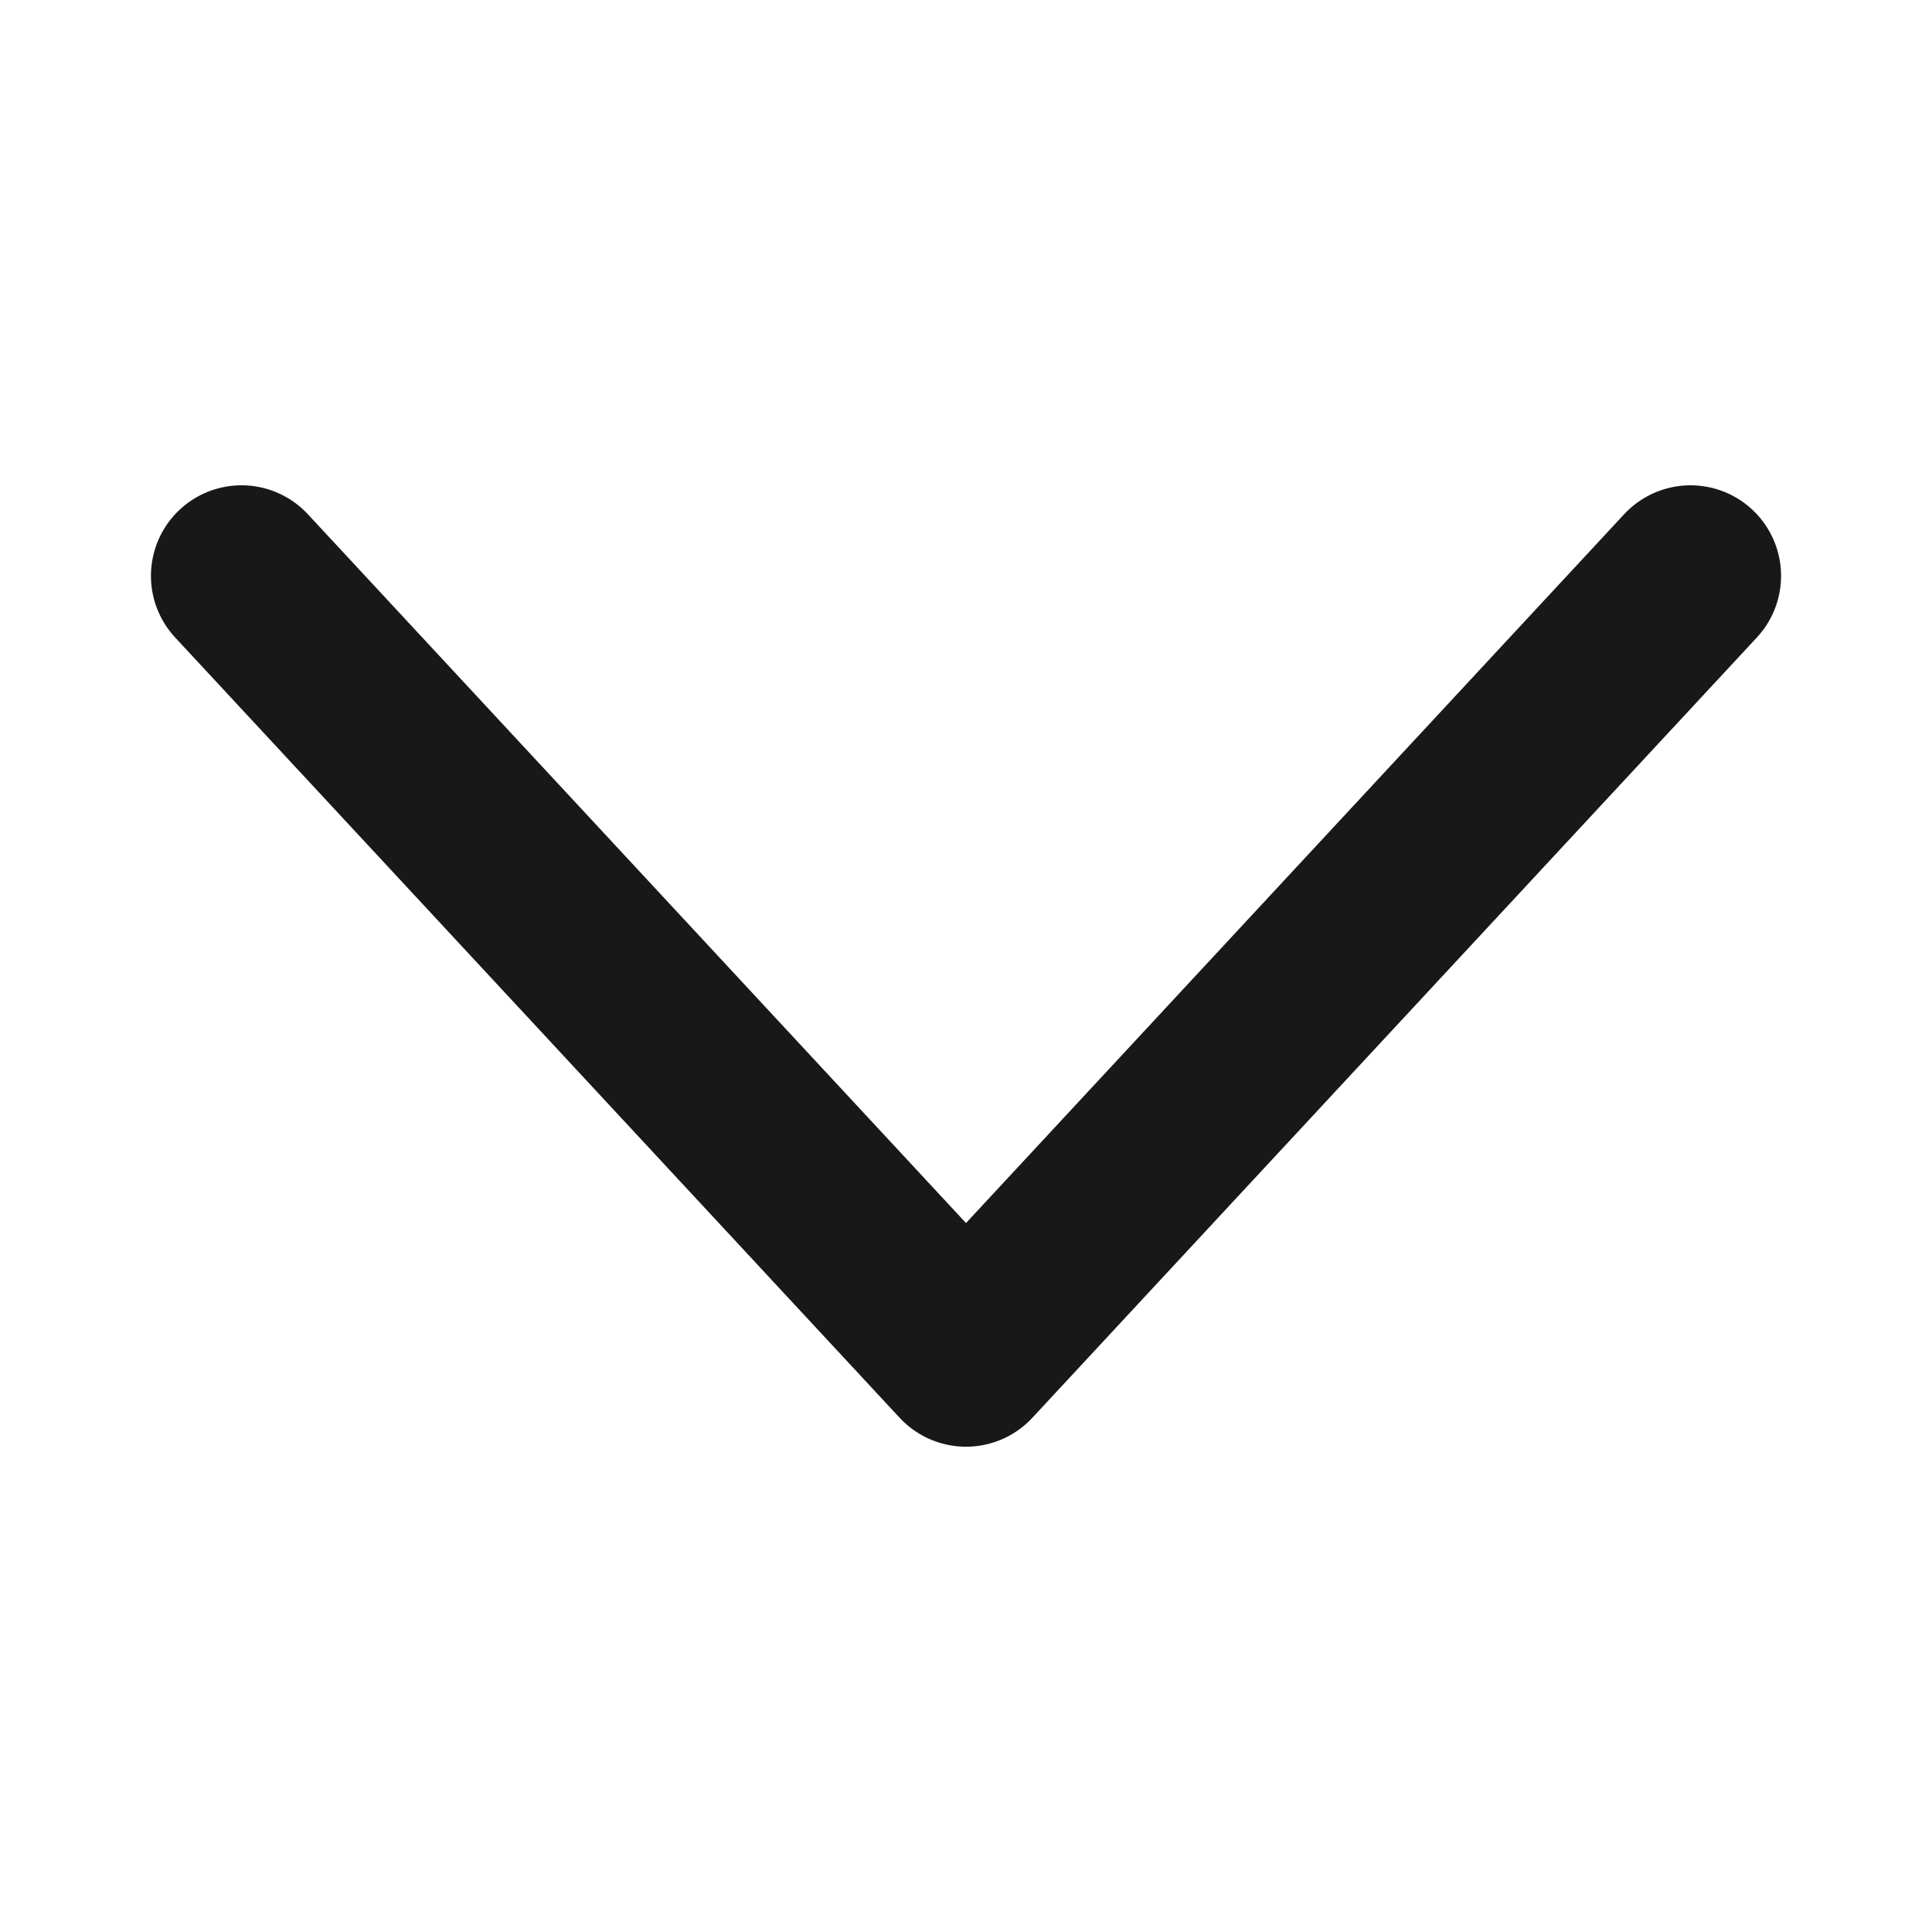
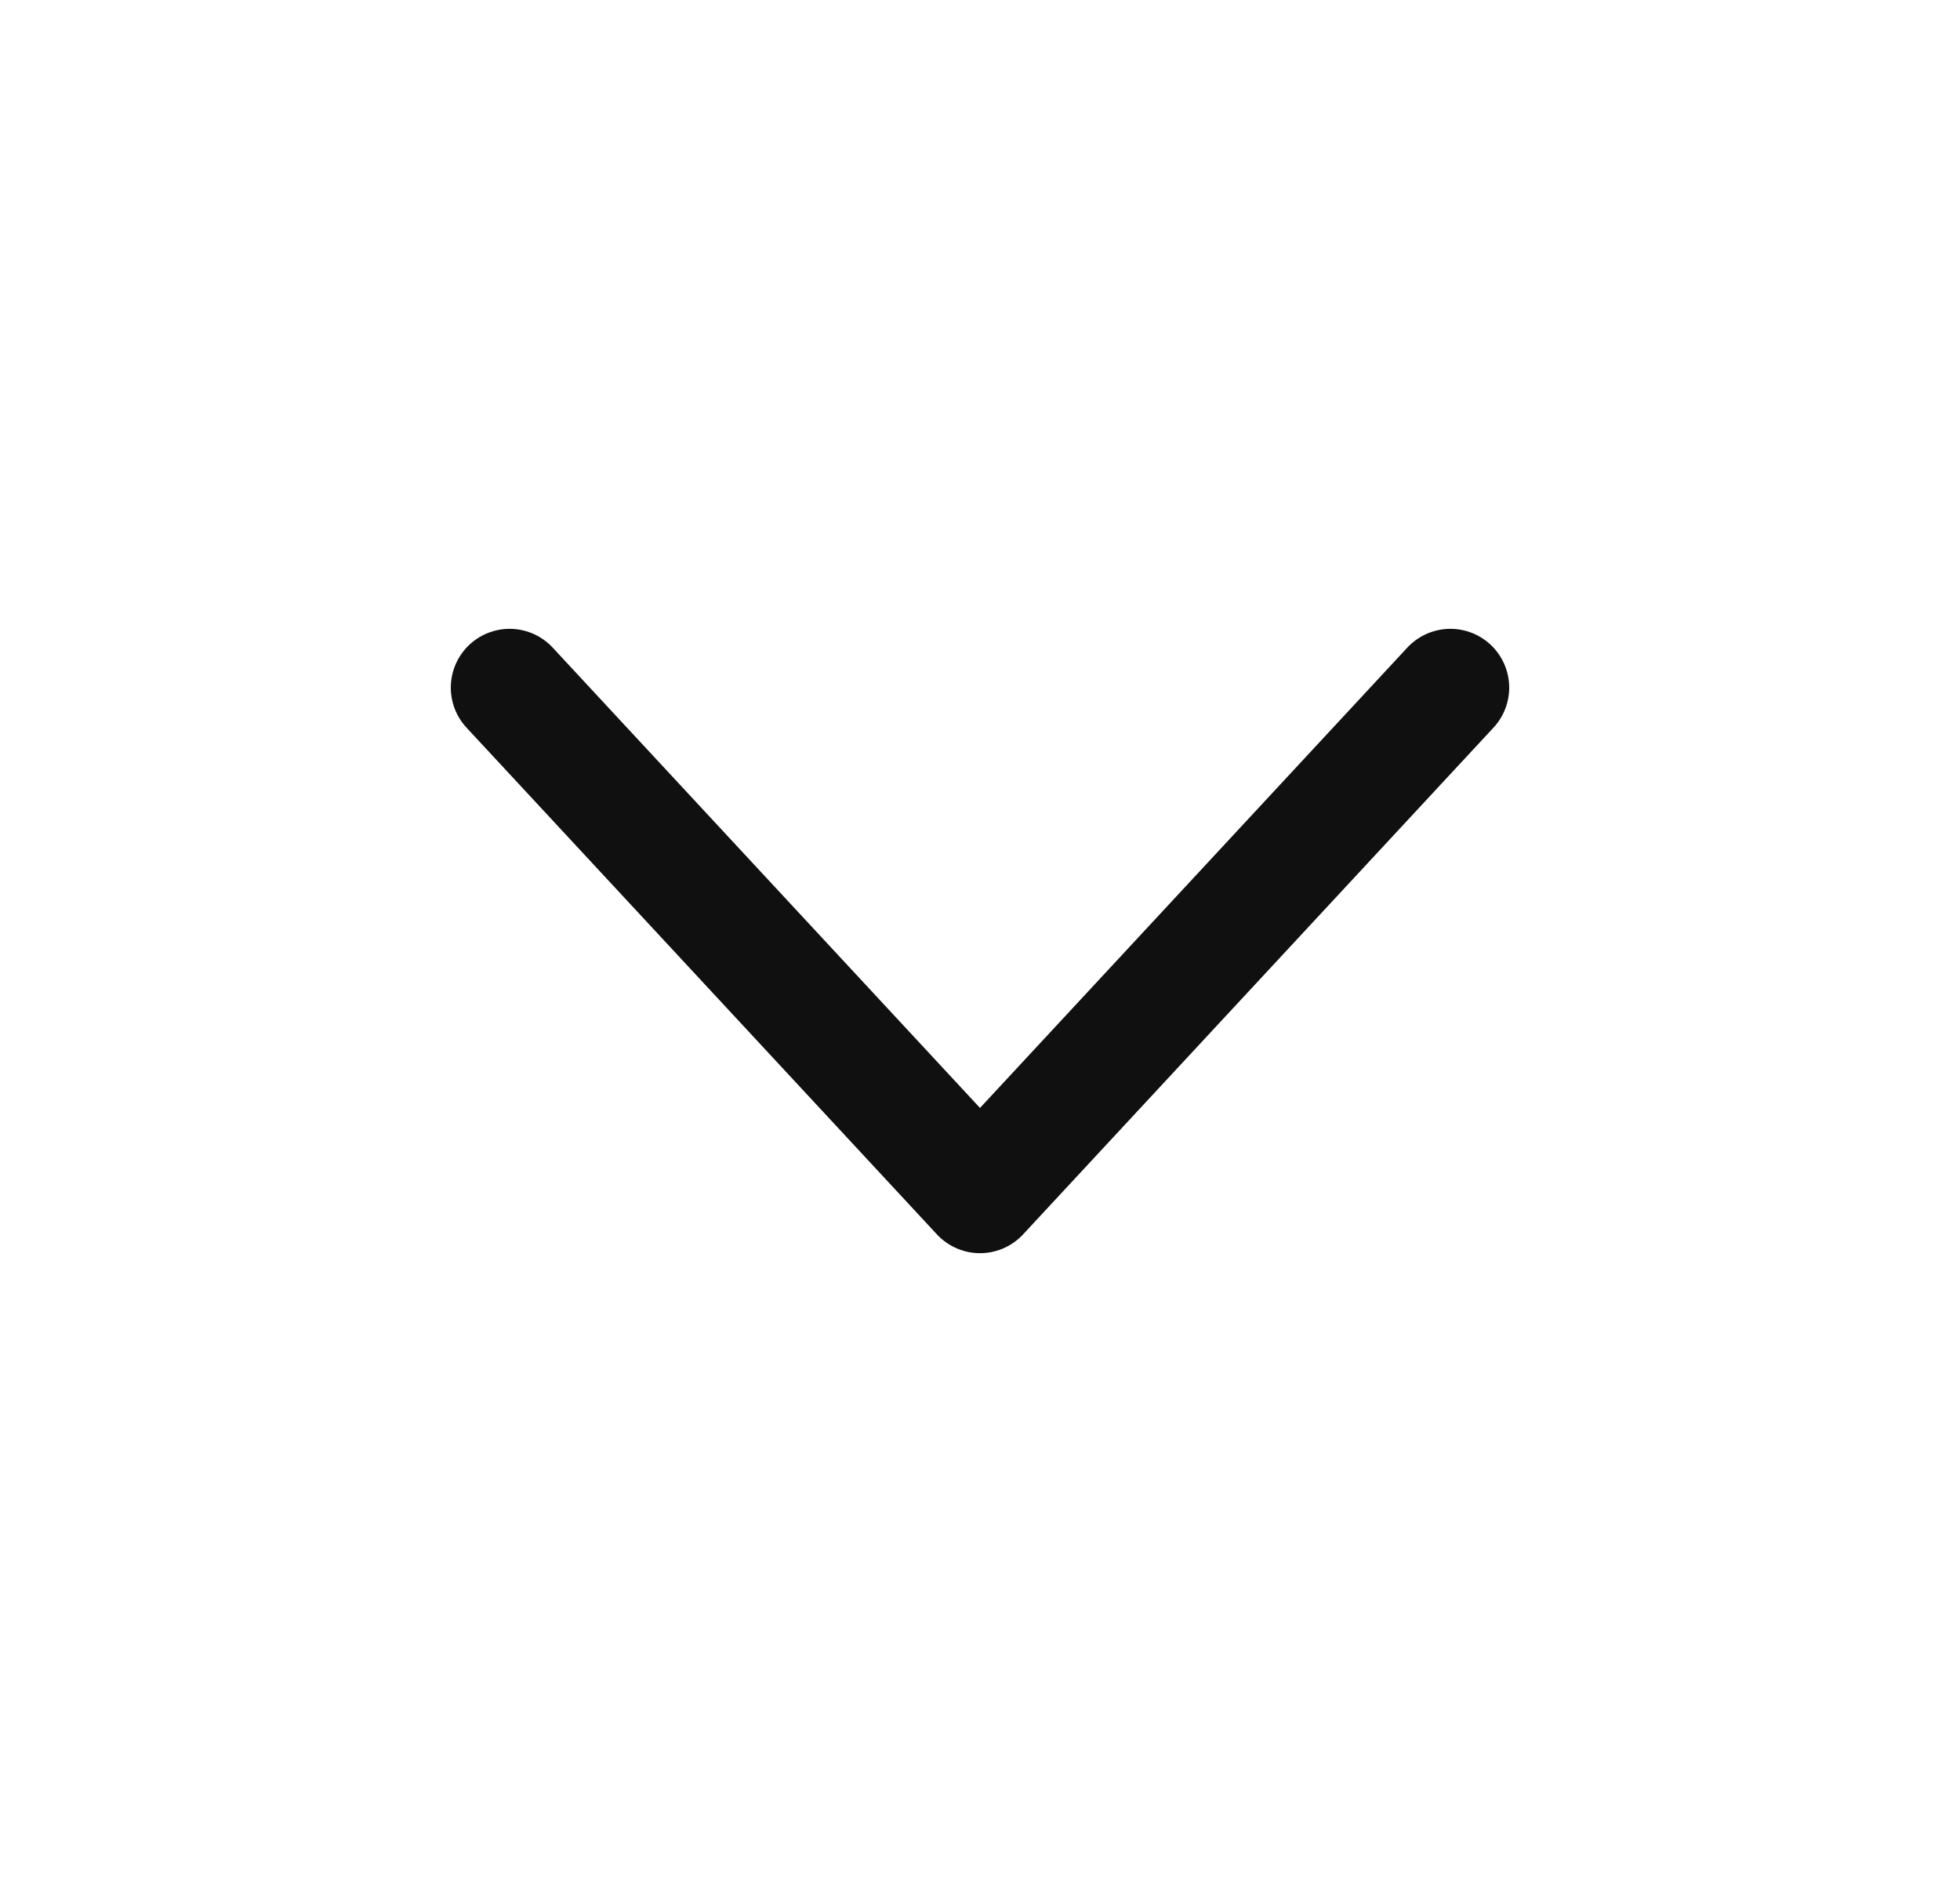
- <svg xmlns="http://www.w3.org/2000/svg" width="16" height="16" viewBox="0 0 16 16" fill="none">
+ <svg xmlns="http://www.w3.org/2000/svg" width="25" height="24" viewBox="0 0 25 24" fill="none">
  <g id="ic / arrow_down">
-     <path id="Polygon 1" d="M2 4.769L8 11.231L14 4.769" stroke="#181818" stroke-width="1.5" stroke-linecap="round" stroke-linejoin="round" />
+     <path id="Polygon 1" d="M6.5 8.769L12.5 15.231L18.5 8.769" stroke="#101010" stroke-width="1.5" stroke-linecap="round" stroke-linejoin="round" />
  </g>
</svg>
